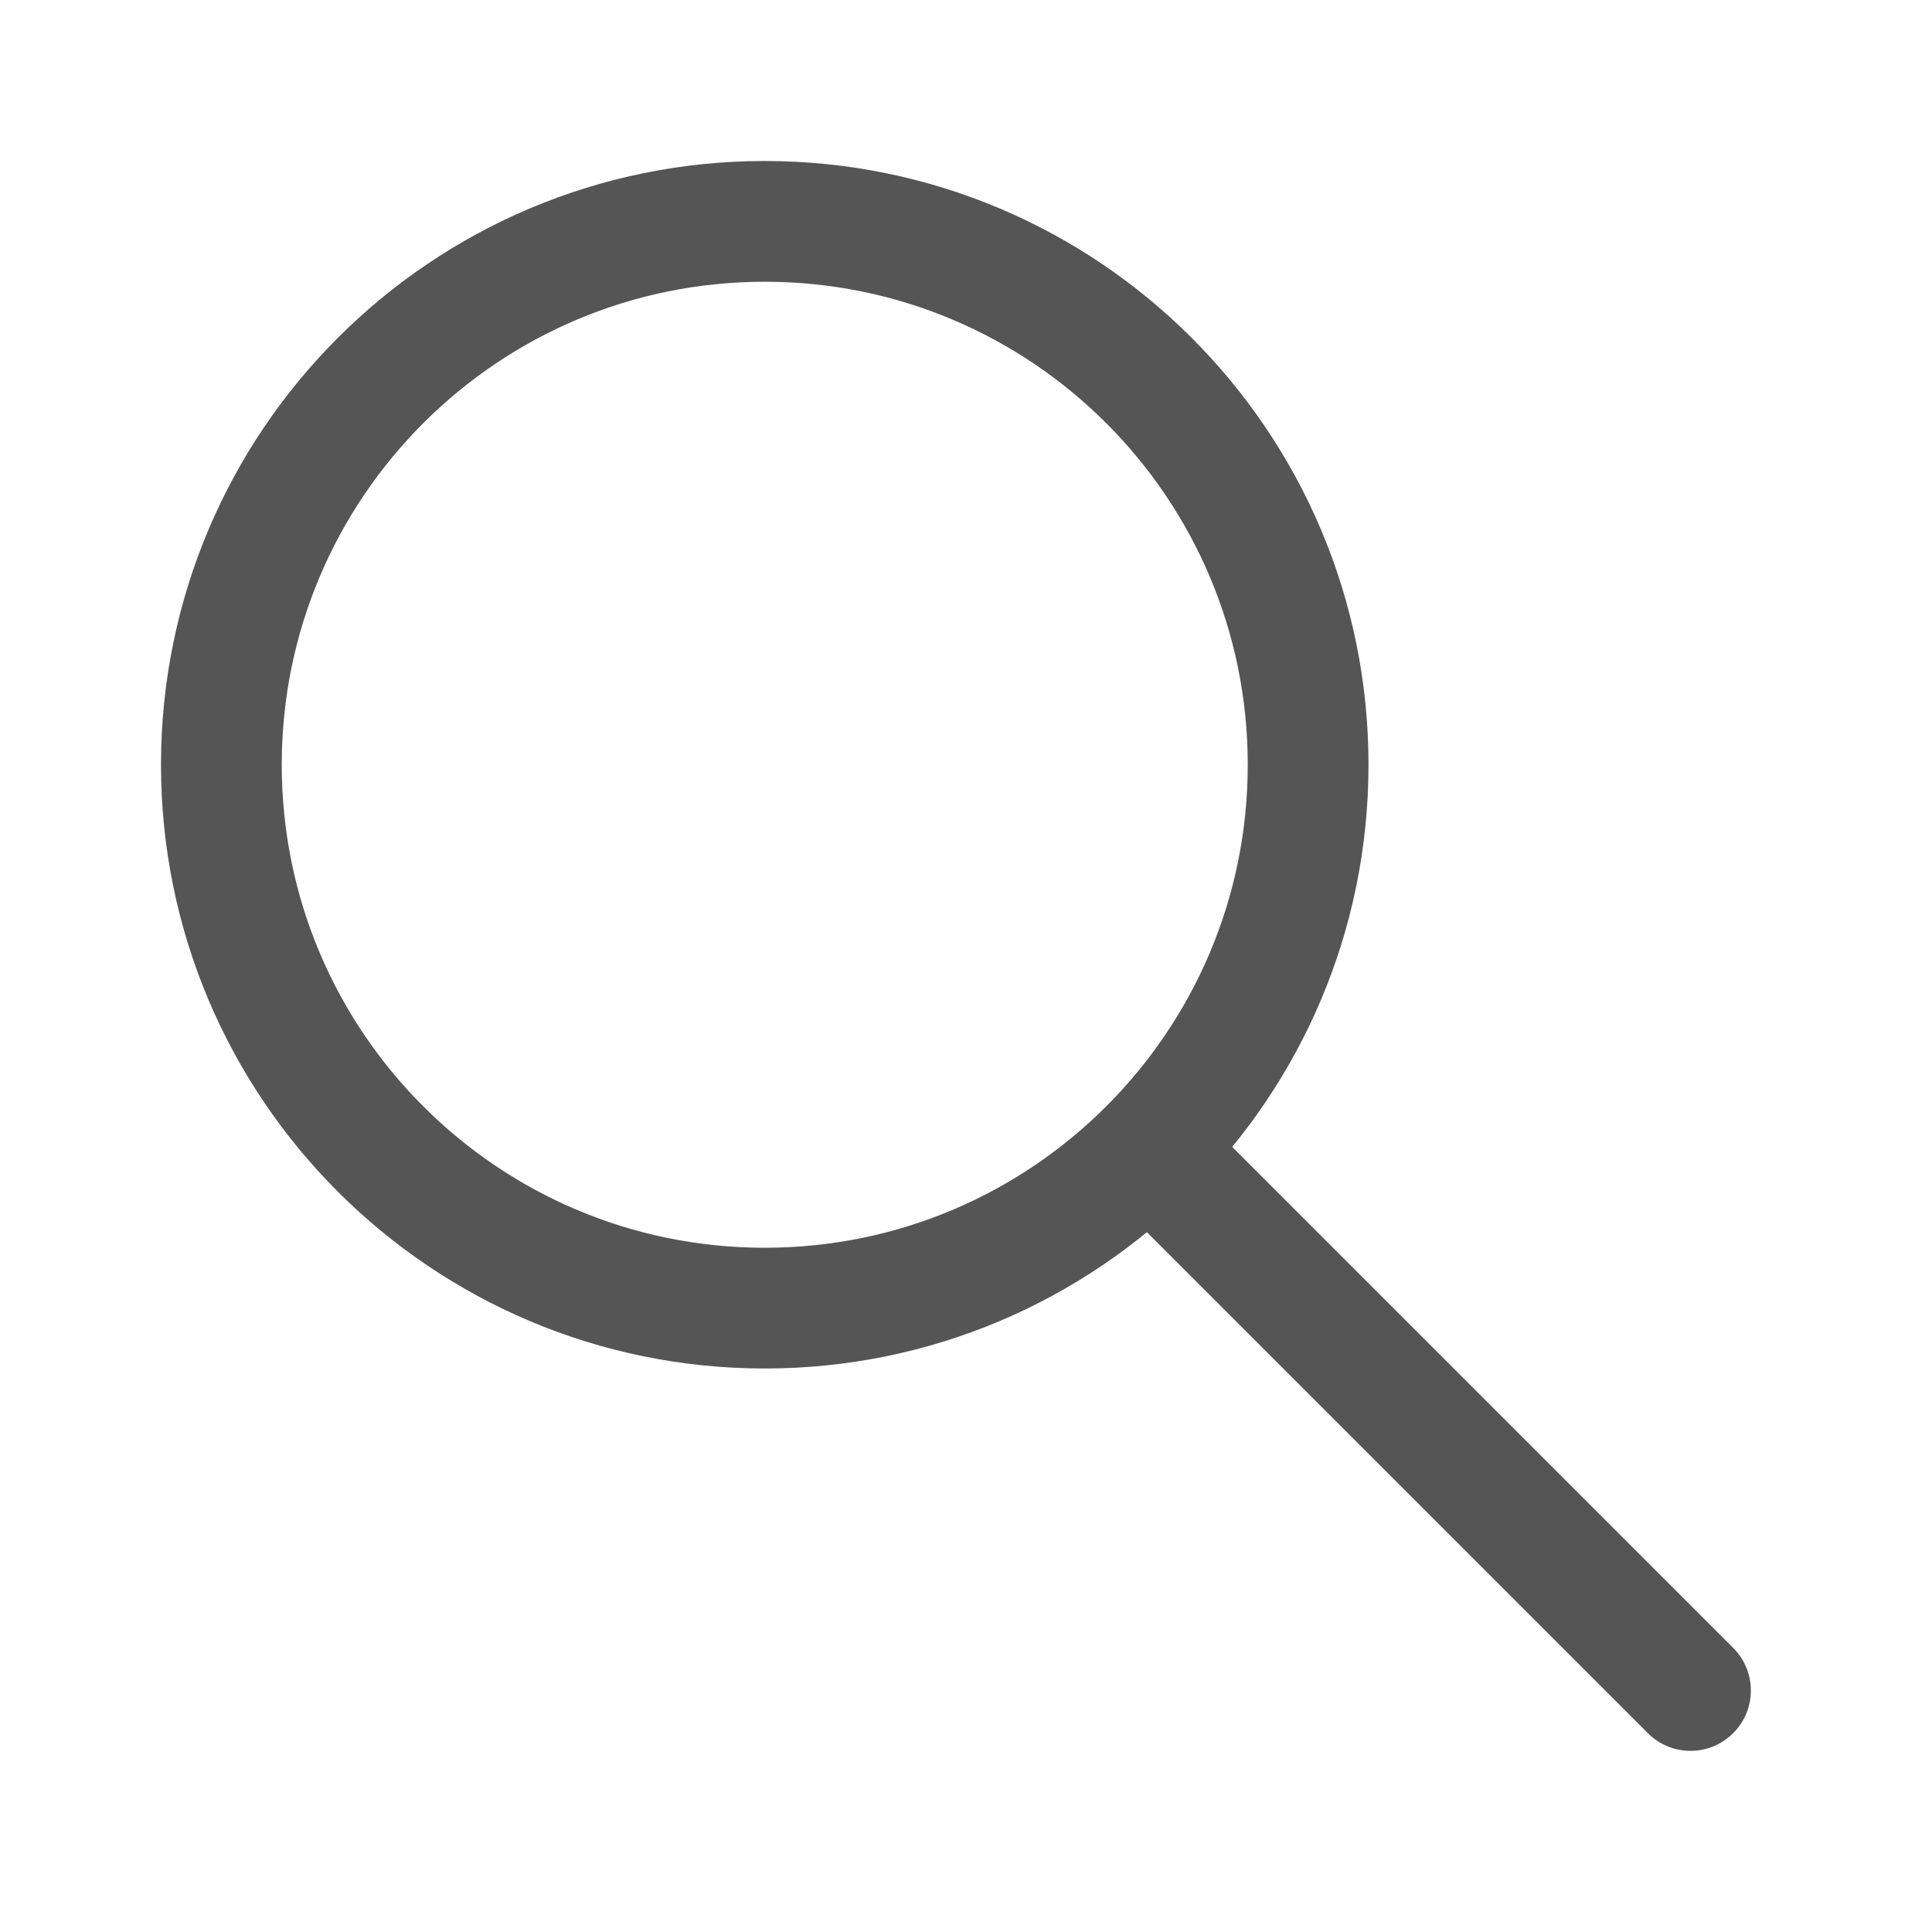
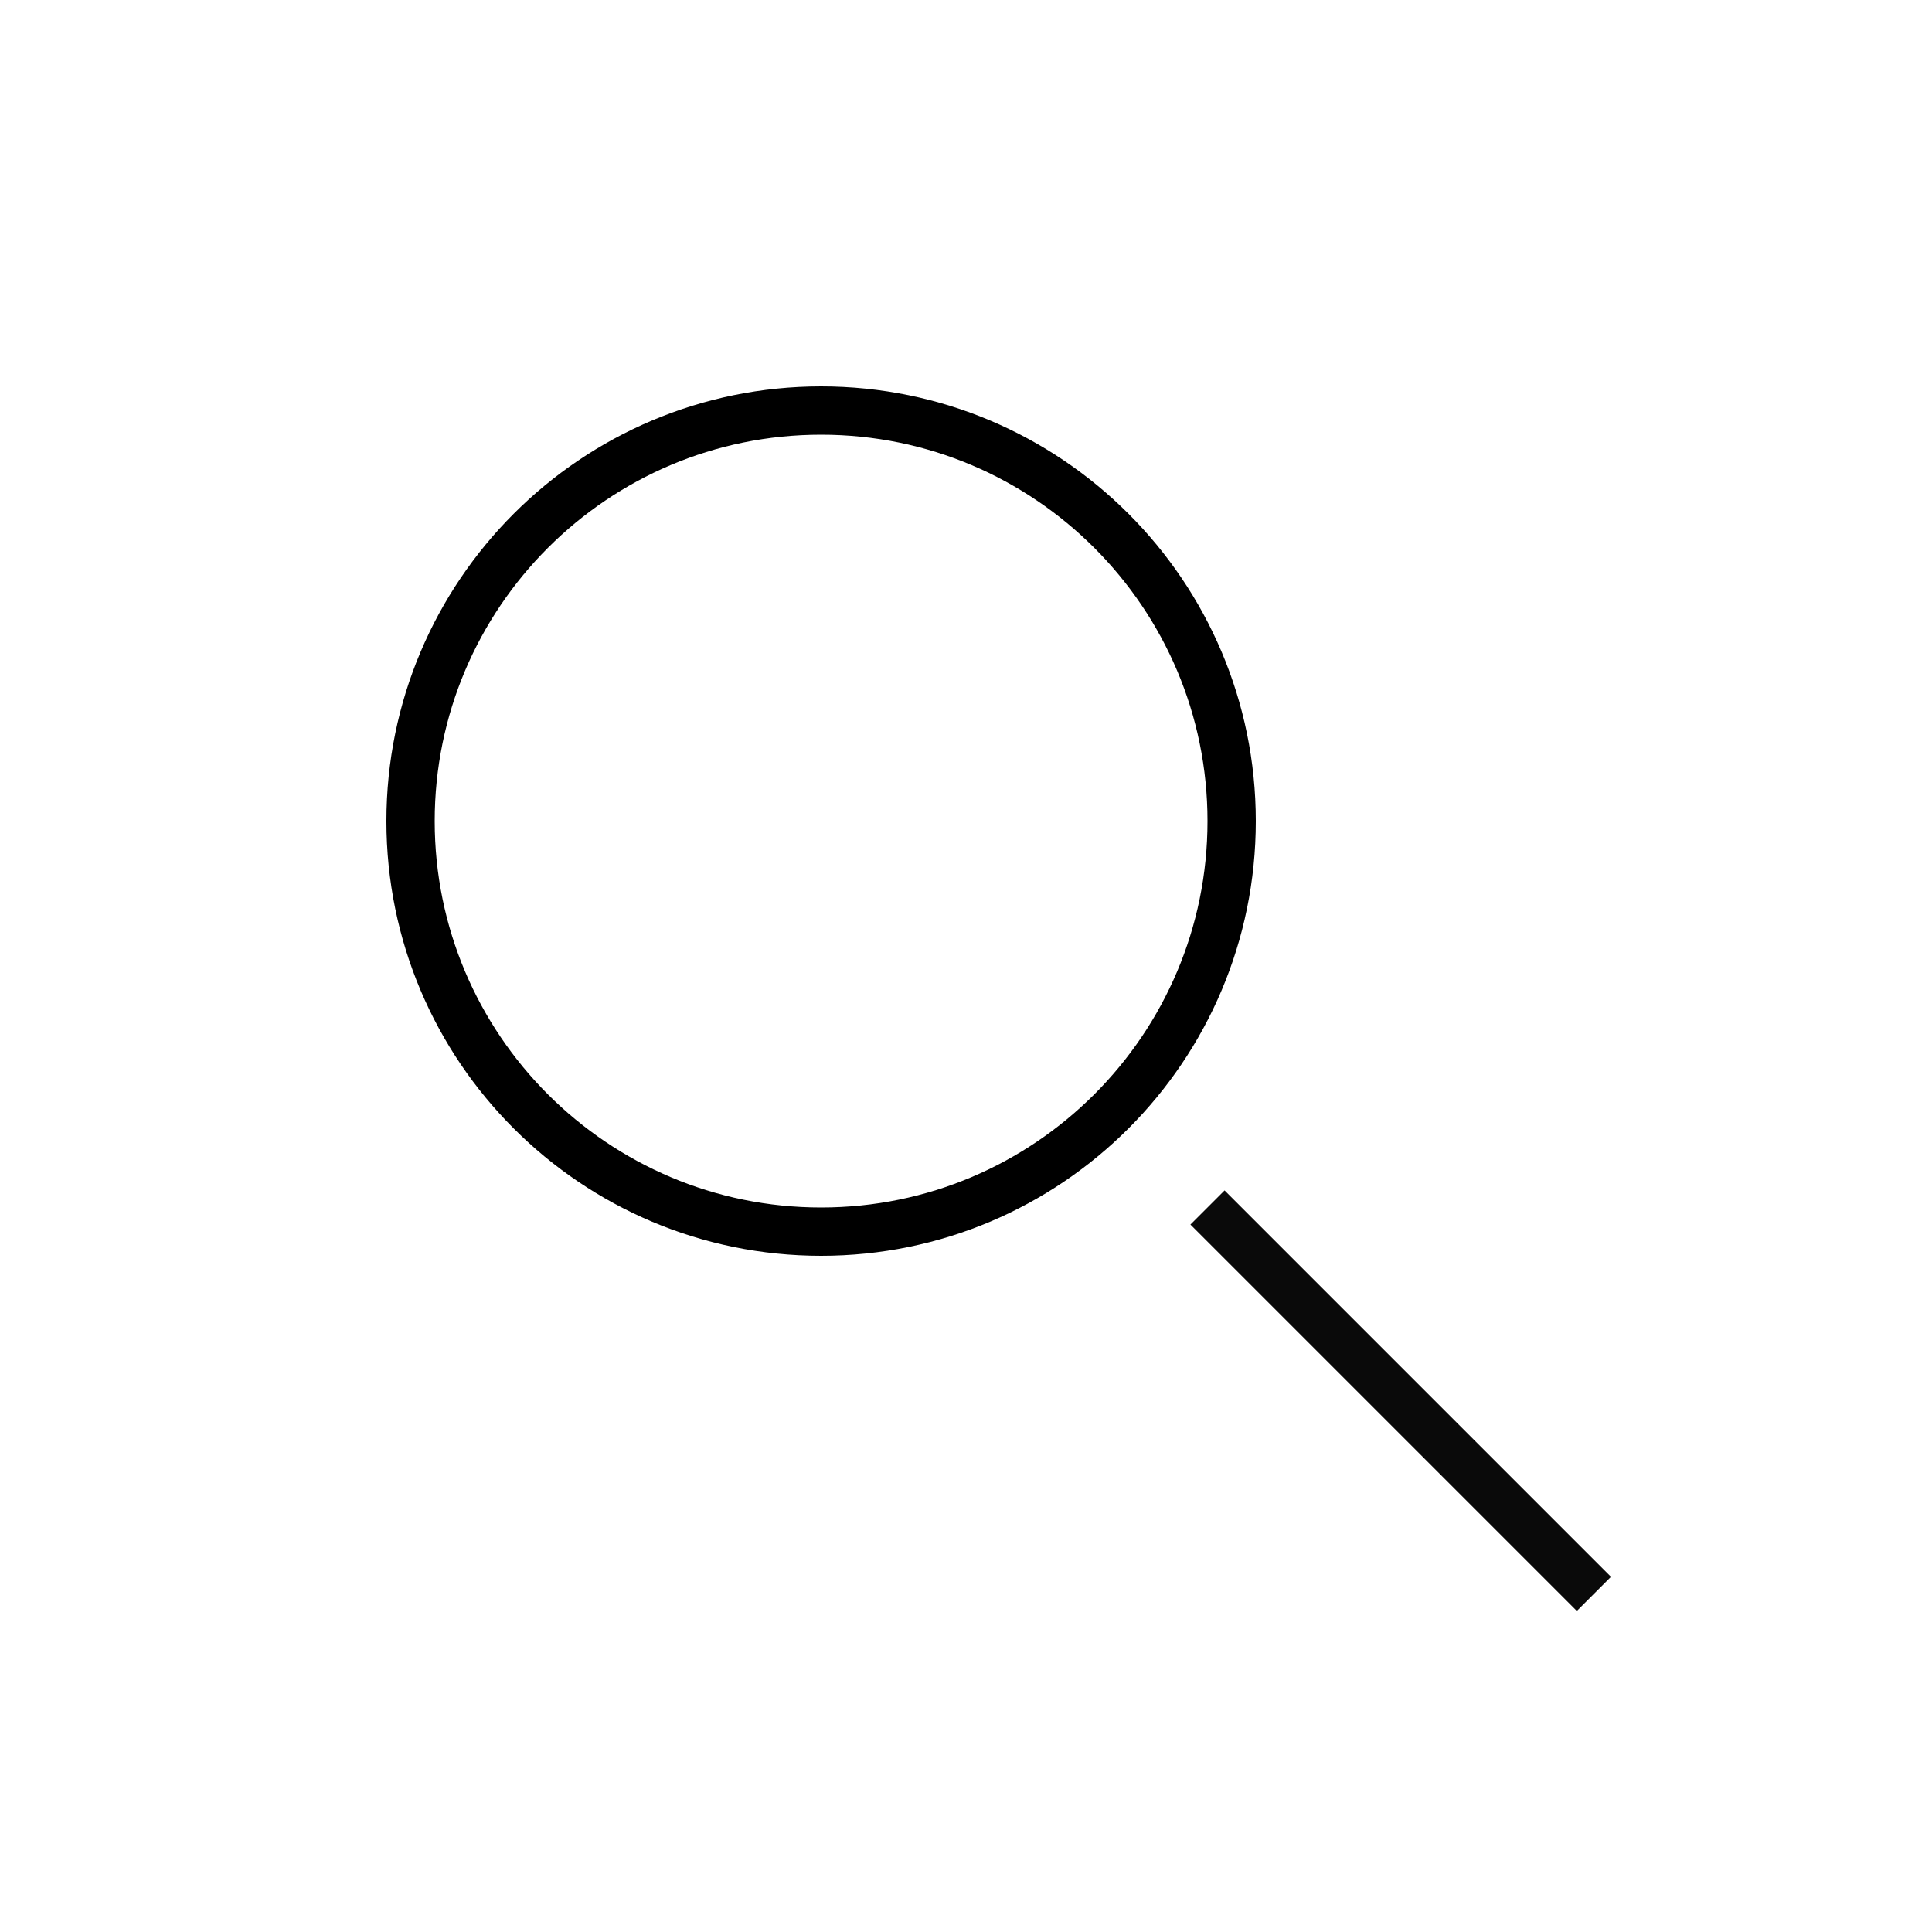
- <svg xmlns="http://www.w3.org/2000/svg" width="24" height="24" viewBox="0 0 24 24" fill="none">
-   <circle cx="9.5" cy="9.5" r="6.75" stroke="#555555" stroke-width="1.5" />
-   <path d="M20.47 21.53C20.763 21.823 21.237 21.823 21.53 21.53C21.823 21.237 21.823 20.763 21.53 20.47L20.47 21.53ZM21.53 20.47L14.53 13.47L13.47 14.53L20.47 21.53L21.53 20.47Z" fill="#555555" />
+ <svg xmlns="http://www.w3.org/2000/svg" width="40" height="40" viewBox="0 0 40 40" fill="none">
+   <circle cx="17" cy="17" r="8.5" stroke="black" />
+   <path d="M33 33L25 25" stroke="#0A0A0A" />
</svg>
